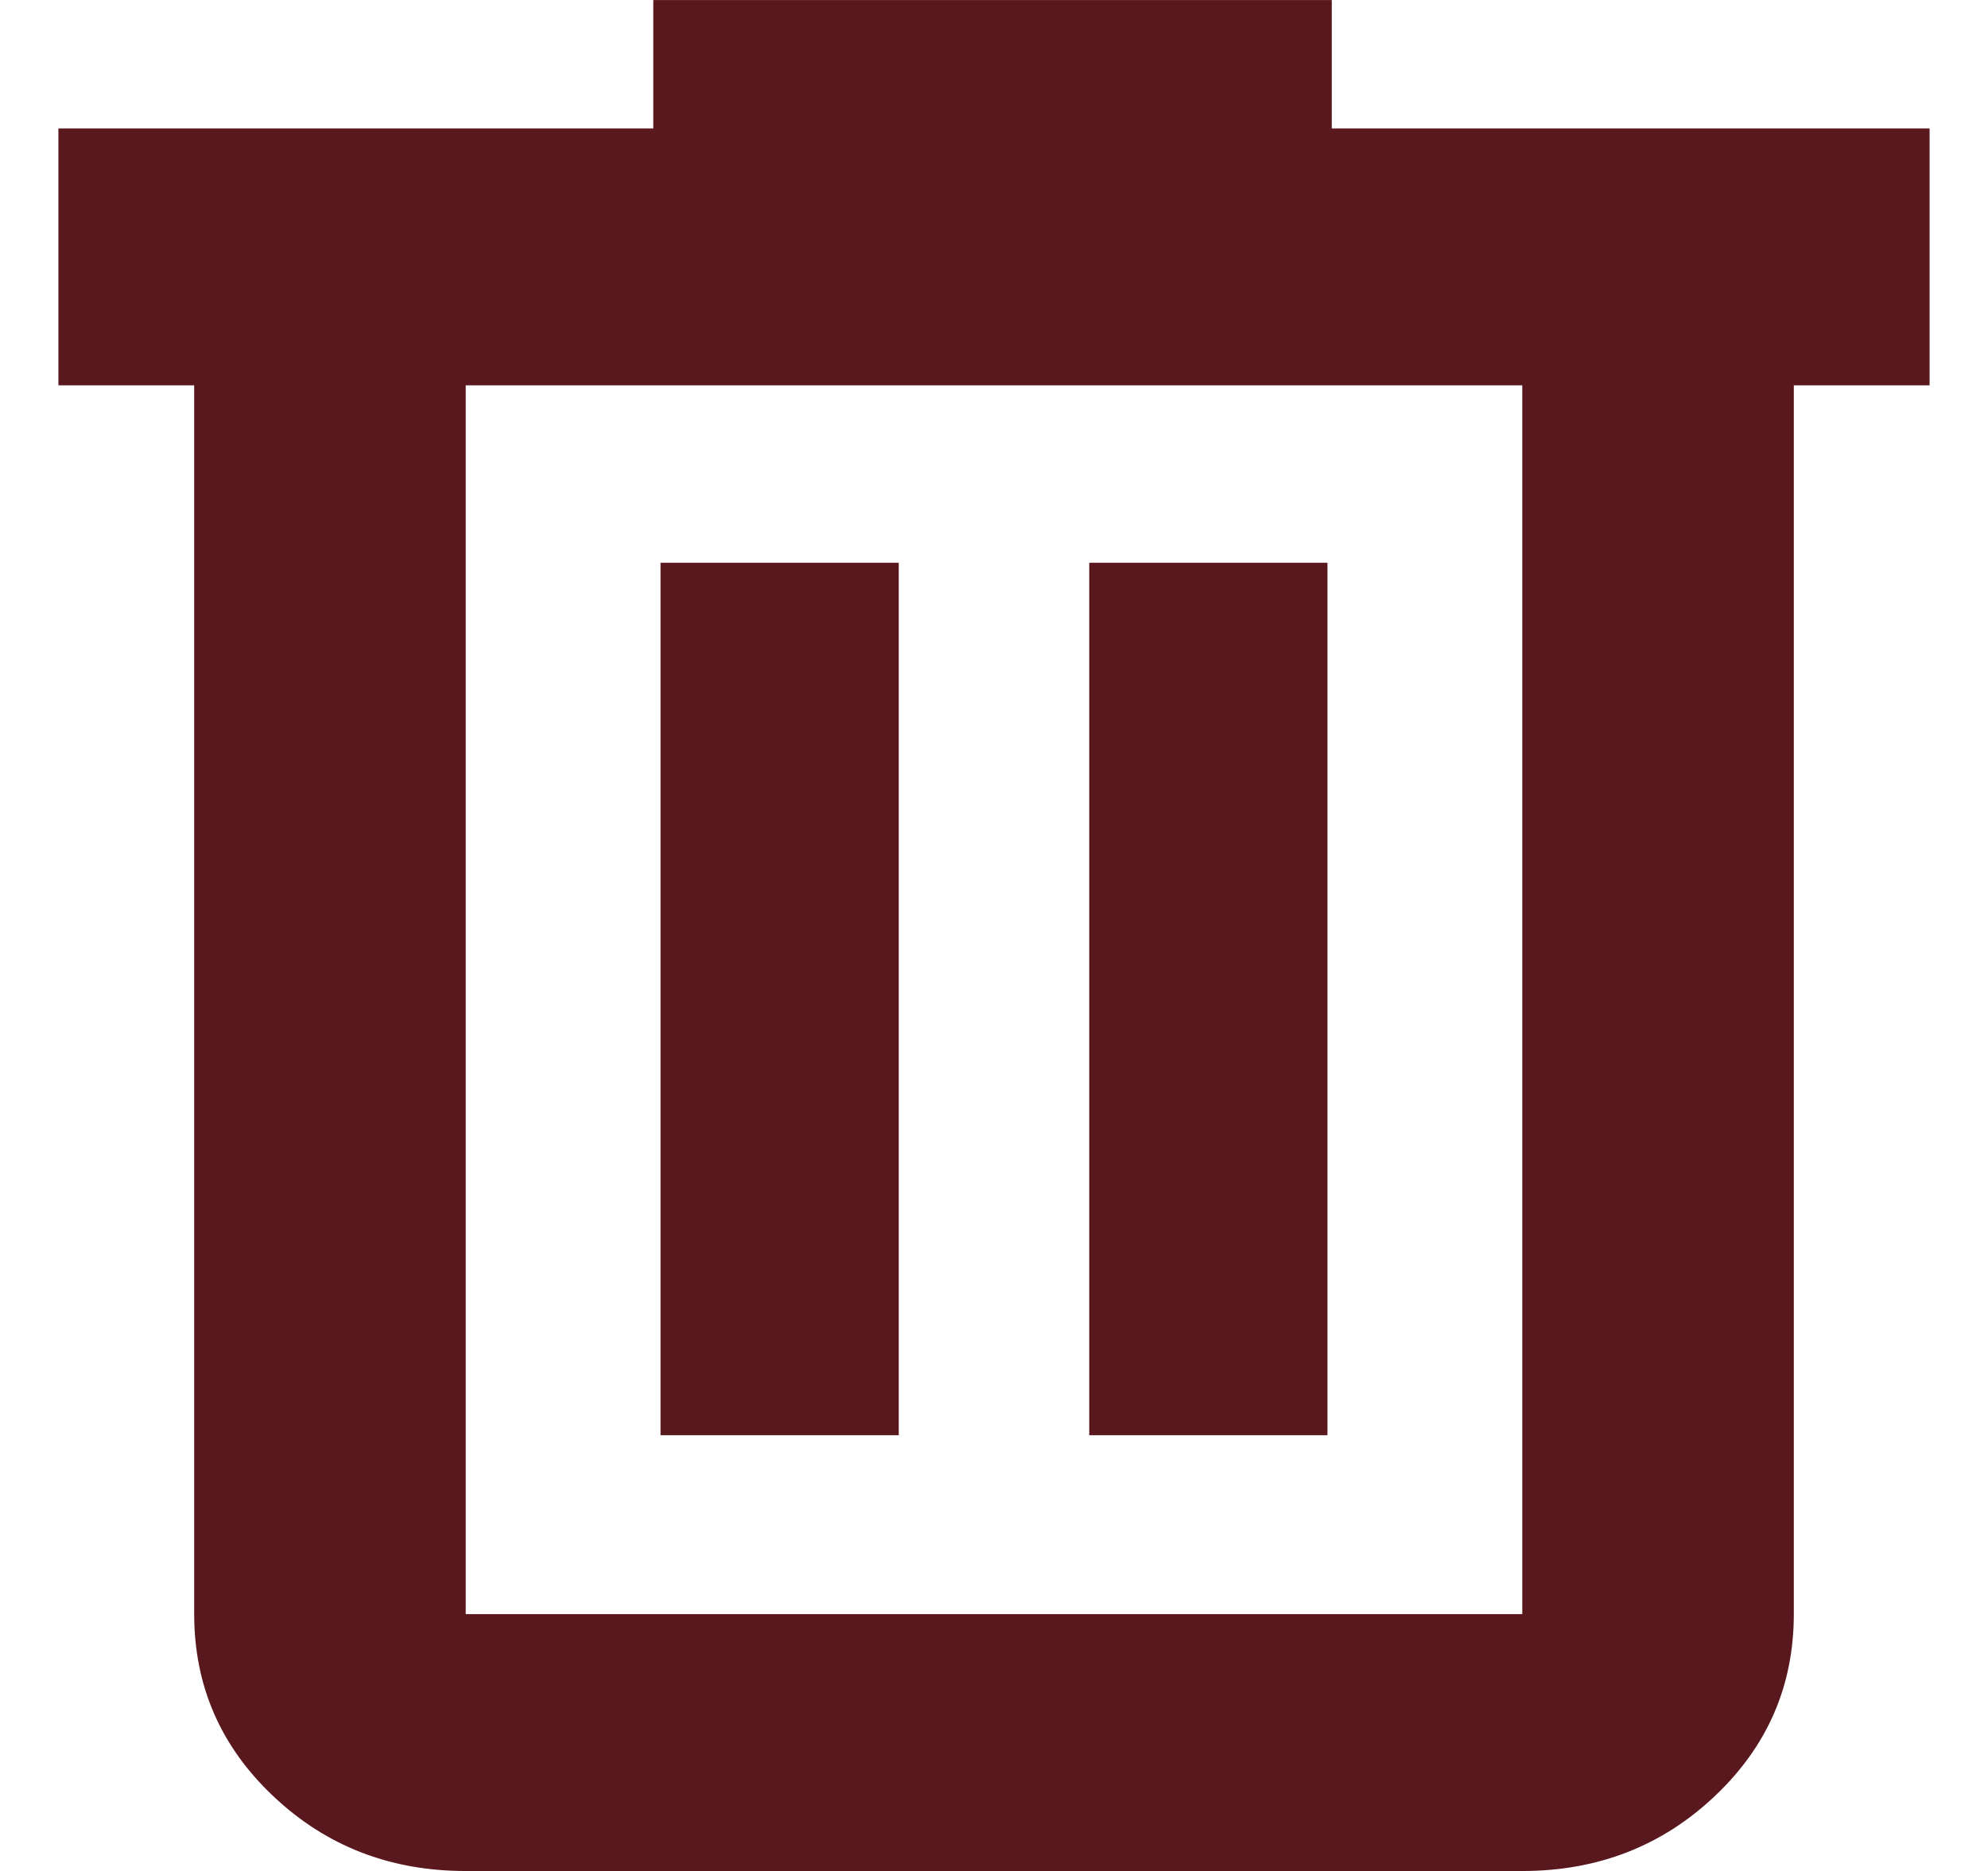
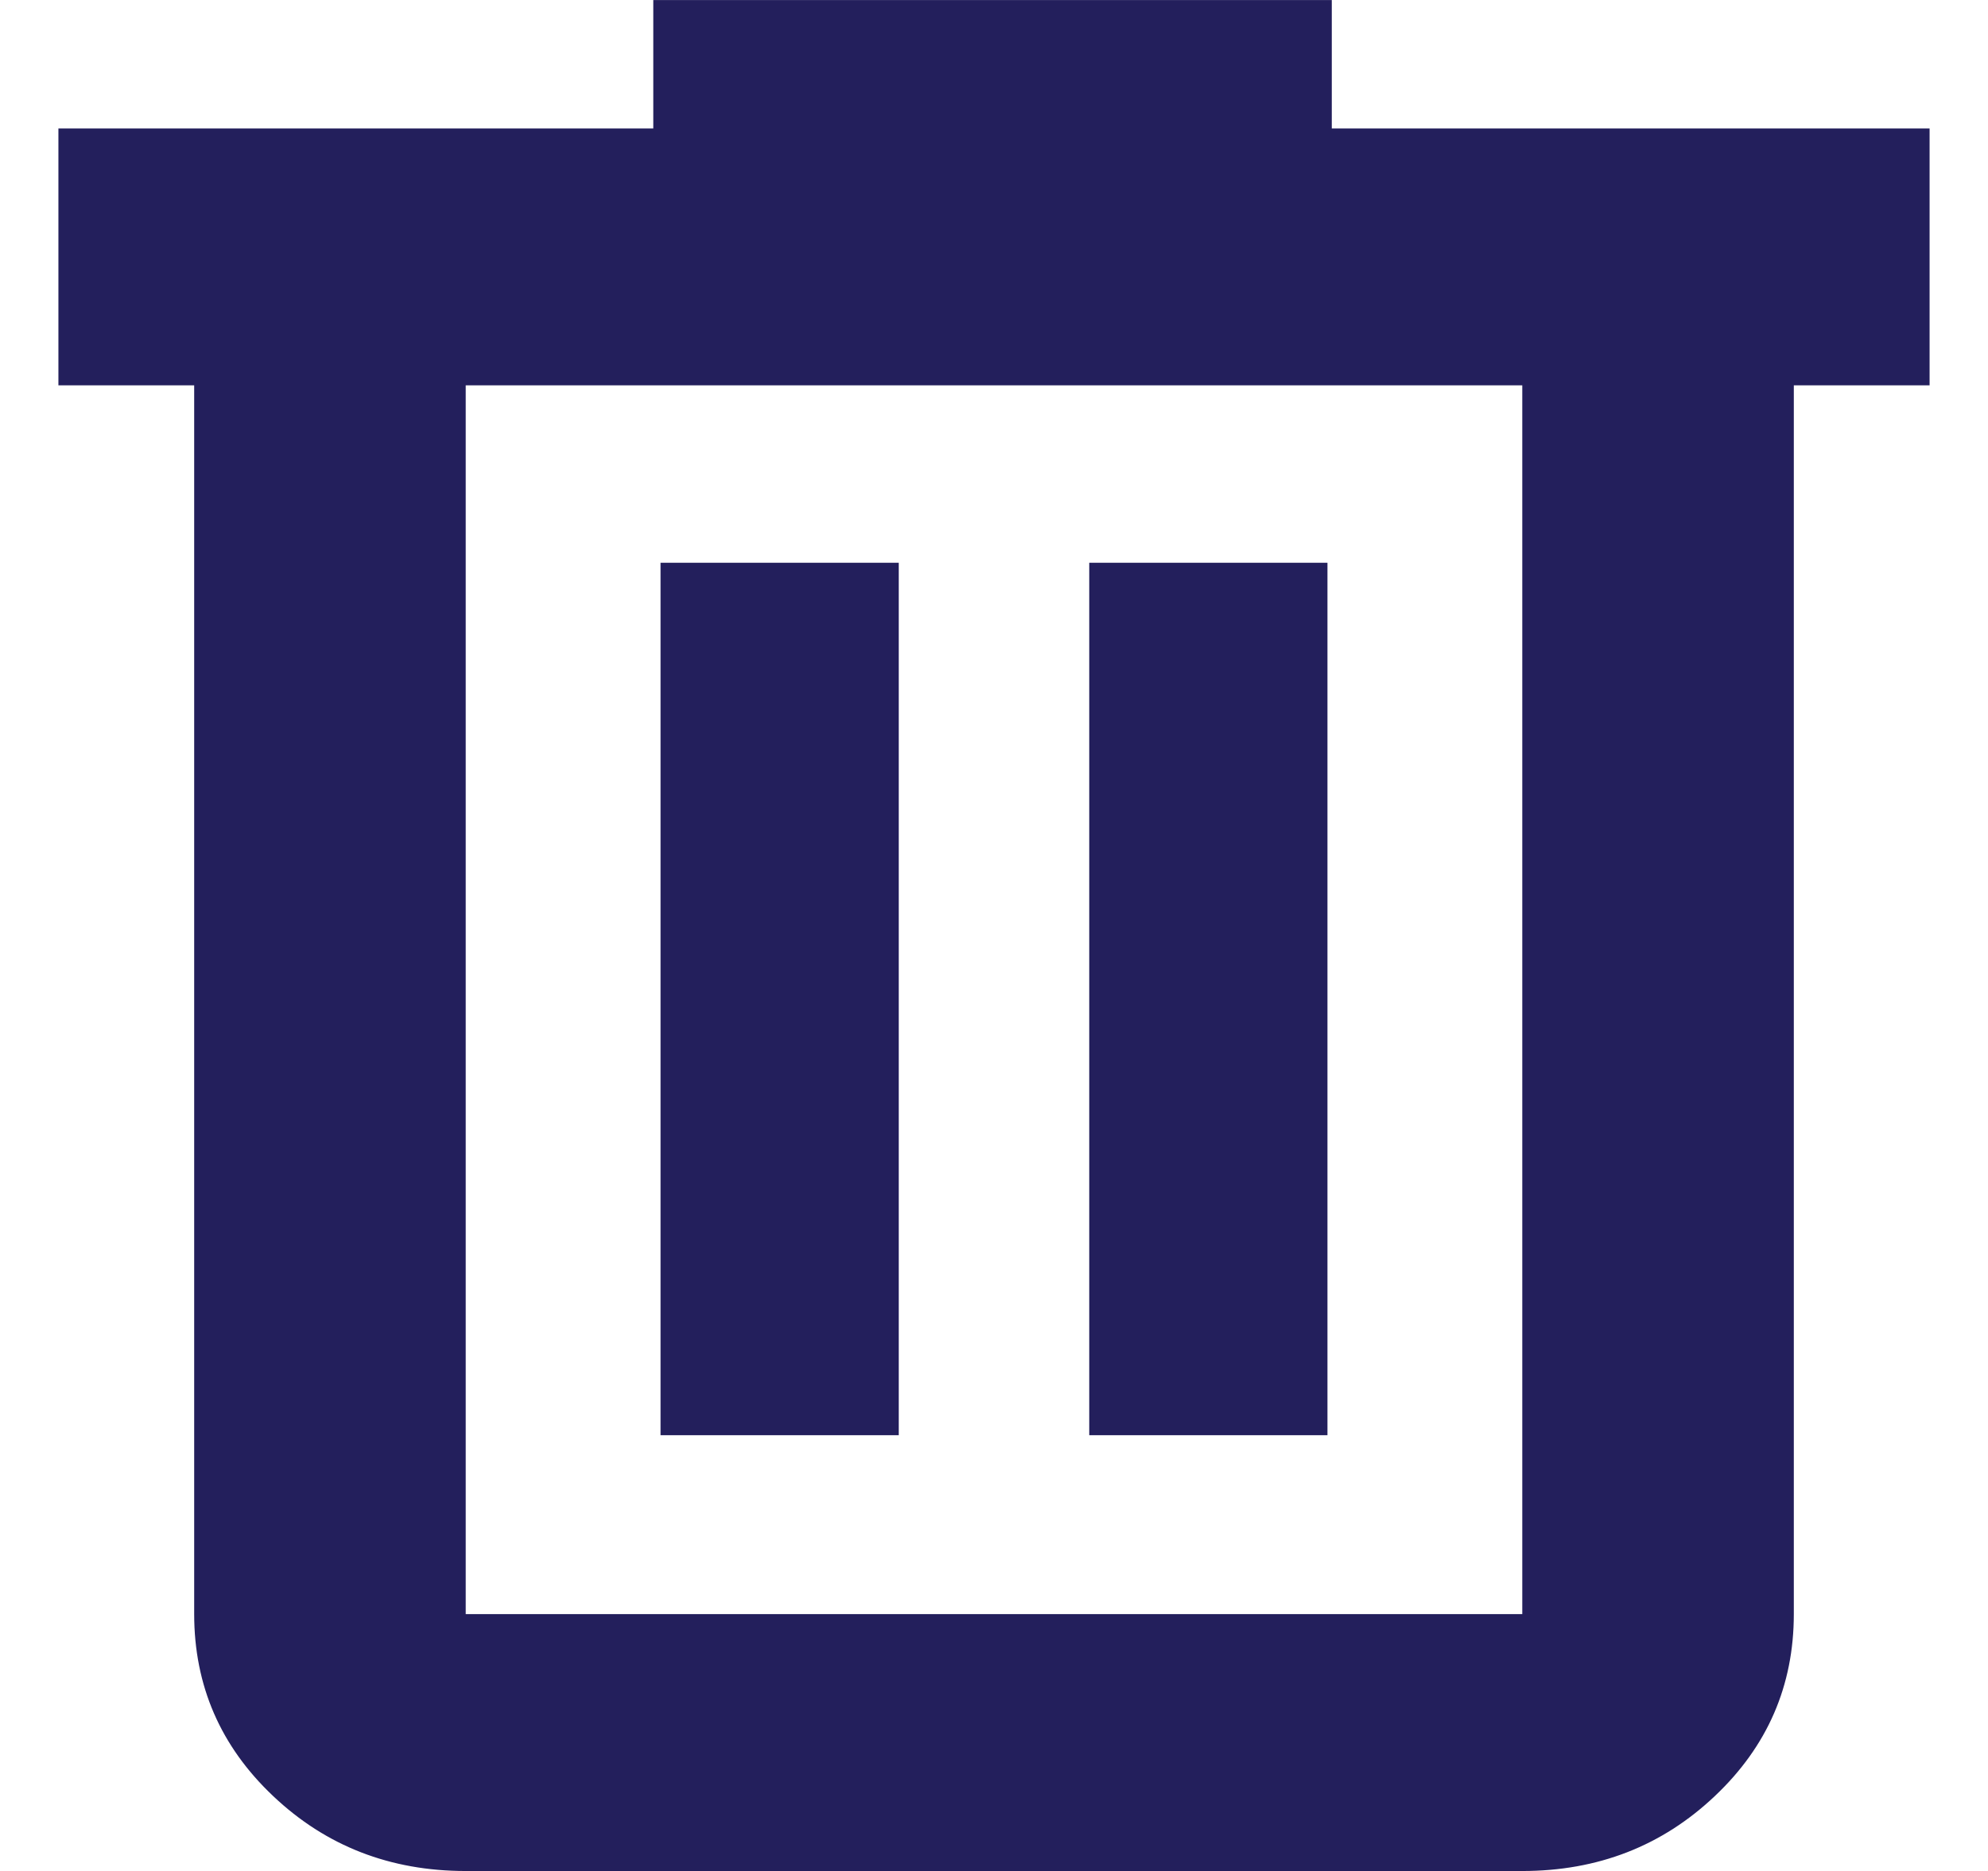
<svg xmlns="http://www.w3.org/2000/svg" width="17" height="16" viewBox="0 0 17 16" fill="none">
-   <path d="M1.673 3.295V3.283H1.661H0.512V1.111H5.587H5.599V1.098V0.013H11.376V1.098V1.111H11.389H16.488V3.283H15.339H15.327V3.295V13.803C15.327 14.412 15.103 14.928 14.655 15.351C14.207 15.775 13.661 15.988 13.017 15.988H3.983C3.339 15.988 2.793 15.775 2.345 15.351C1.897 14.928 1.673 14.412 1.673 13.803V3.295ZM13.03 3.295V3.283H13.017H3.983H3.97V3.295V13.803V13.816H3.983H13.017H13.03V13.803V3.295ZM7.673 4.825V12.261H5.661V4.825H7.673ZM11.339 4.825V12.261H9.327V4.825H11.339Z" fill="#58181D" stroke="#58181D" stroke-width="0.025" />
+   <path d="M1.673 3.295V3.283H1.661H0.512V1.111H5.587H5.599V1.098V0.013H11.376V1.098V1.111H11.389H16.488V3.283H15.339H15.327V3.295V13.803C15.327 14.412 15.103 14.928 14.655 15.351C14.207 15.775 13.661 15.988 13.017 15.988H3.983C3.339 15.988 2.793 15.775 2.345 15.351C1.897 14.928 1.673 14.412 1.673 13.803V3.295ZM13.03 3.295V3.283H13.017H3.983H3.97V3.295V13.803V13.816H3.983H13.017H13.03V13.803V3.295ZM7.673 4.825V12.261H5.661V4.825H7.673ZM11.339 4.825V12.261H9.327V4.825H11.339Z" fill="#231F5C" stroke="#231F5C" stroke-width="0.025" />
</svg>
